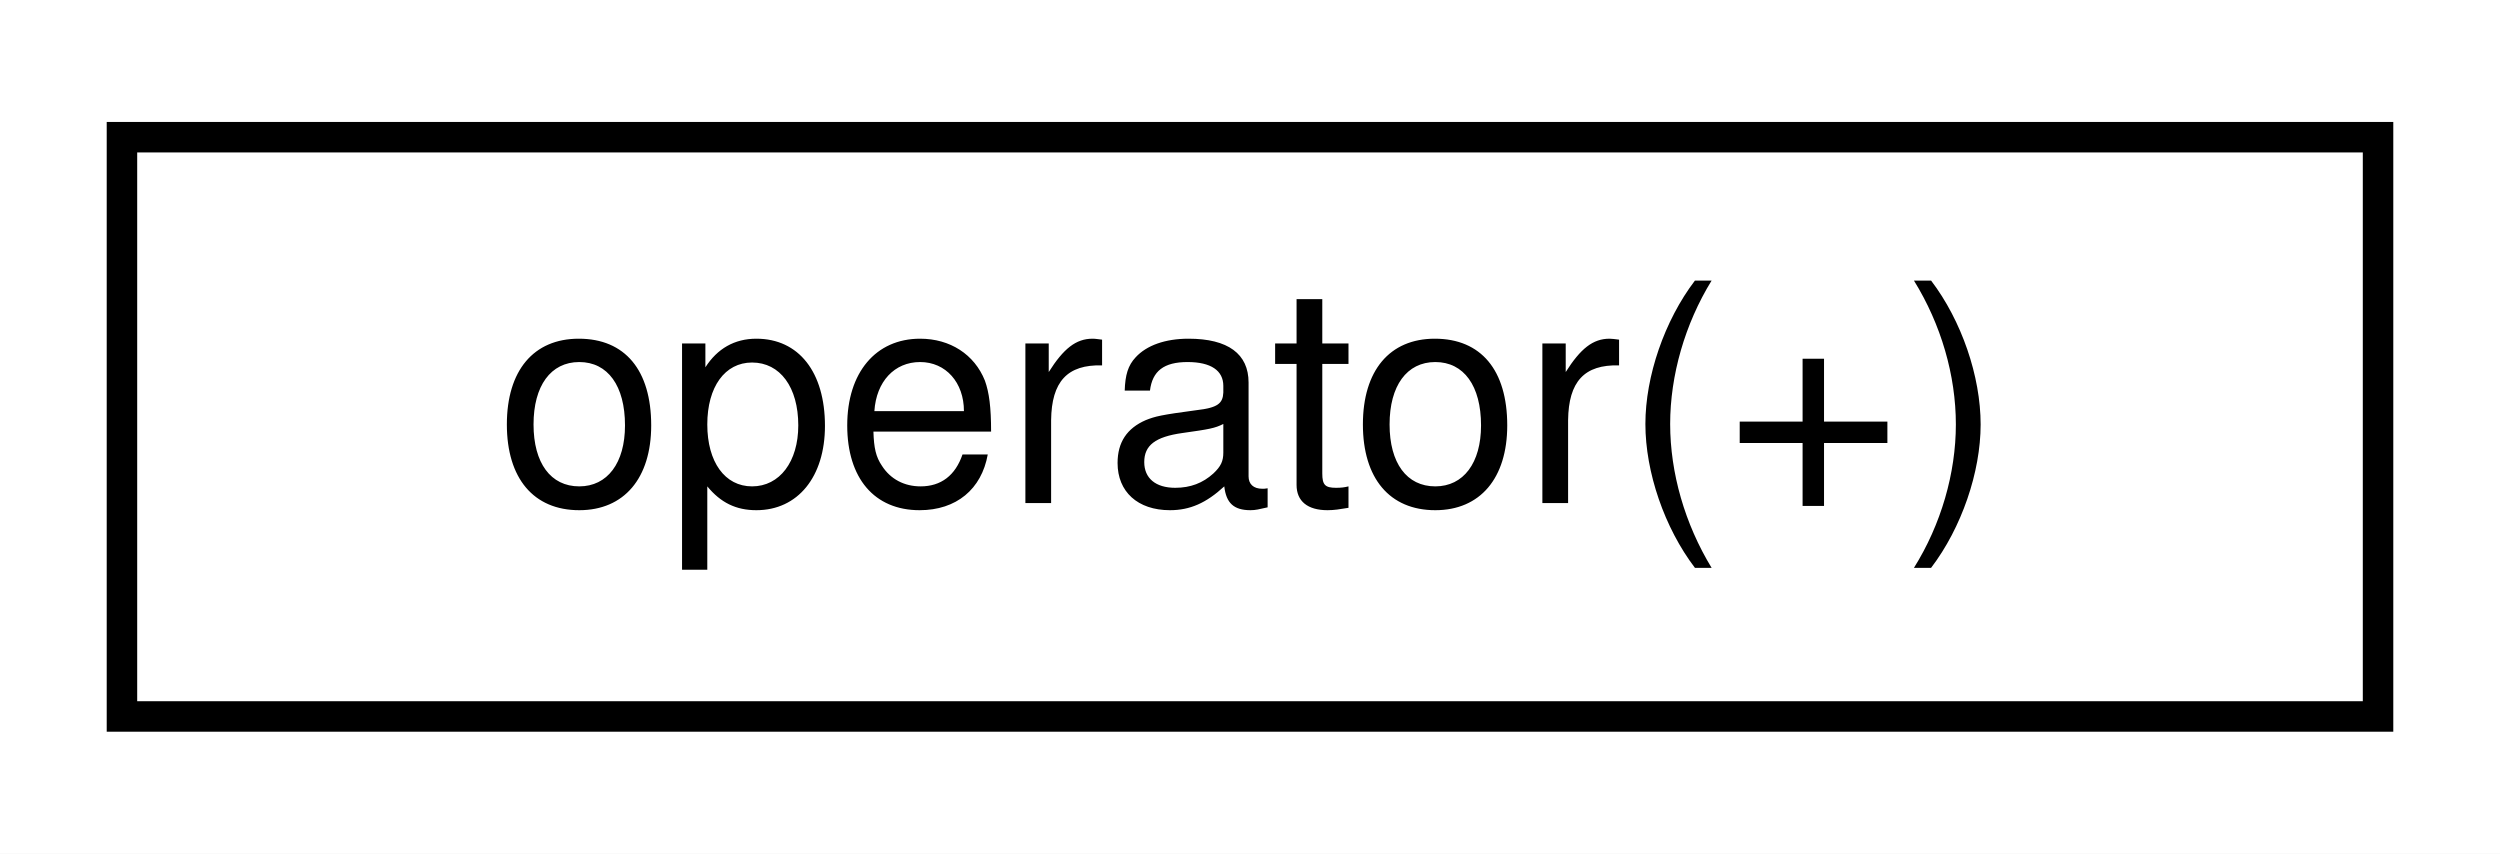
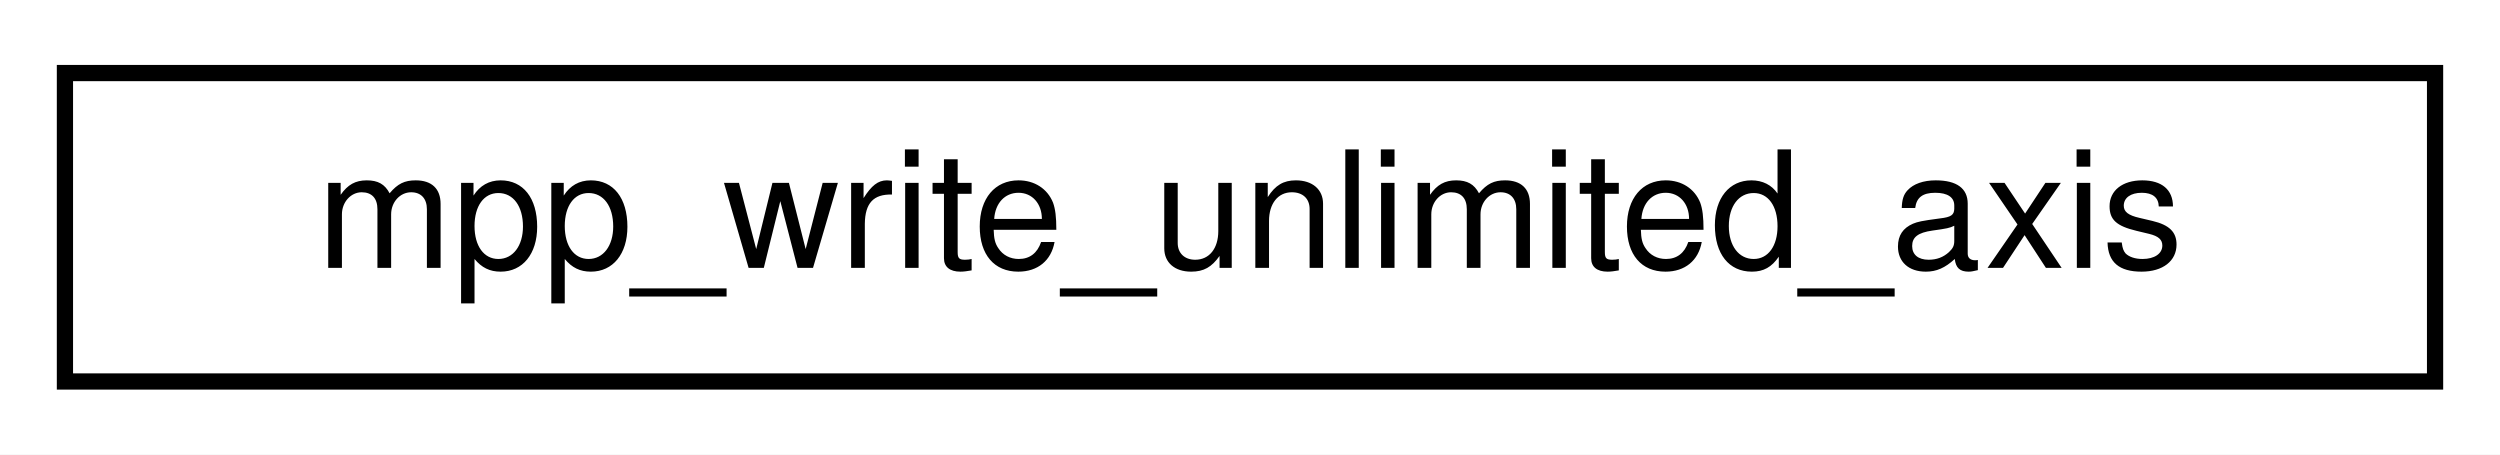
- <svg xmlns="http://www.w3.org/2000/svg" xmlns:xlink="http://www.w3.org/1999/xlink" width="82pt" height="28pt" viewBox="0.00 0.00 82.00 28.00">
+ <svg xmlns="http://www.w3.org/2000/svg" xmlns:xlink="http://www.w3.org/1999/xlink" width="154pt" height="28pt" viewBox="0.00 0.00 154.00 28.00">
  <g id="graph0" class="graph" transform="scale(1 1) rotate(0) translate(4 24)">
-     <polygon fill="white" stroke="transparent" points="-4,4 -4,-24 78,-24 78,4 -4,4" />
+     <polygon fill="white" stroke="transparent" points="-4,4 -4,-24 150,-24 150,4 -4,4" />
    <g id="node1" class="node">
      <g id="a_node1">
-         <a xlink:href="group__mpp__efp__mod.html#interfacempp__efp__mod_1_1operator_07_09_08" target="_top" xlink:title="Operator override interface for mpp_efp_type.">
-           <polygon fill="white" stroke="black" points="0,-0.5 0,-19.5 74,-19.5 74,-0.5 0,-0.5" />
-           <text text-anchor="middle" x="37" y="-7.5" font-family="Helvetica,sans-Serif" font-size="10.00">operator(+)</text>
+         <a xlink:href="group__mpp__io__mod.html#interfacempp__io__mod_1_1mpp__write__unlimited__axis" target="_top" xlink:title=" ">
+           <polygon fill="white" stroke="black" points="0,-0.5 0,-19.5 146,-19.5 146,-0.5 0,-0.5" />
+           <text text-anchor="middle" x="73" y="-7.5" font-family="Helvetica,sans-Serif" font-size="10.00">mpp_write_unlimited_axis</text>
        </a>
      </g>
    </g>
  </g>
</svg>
